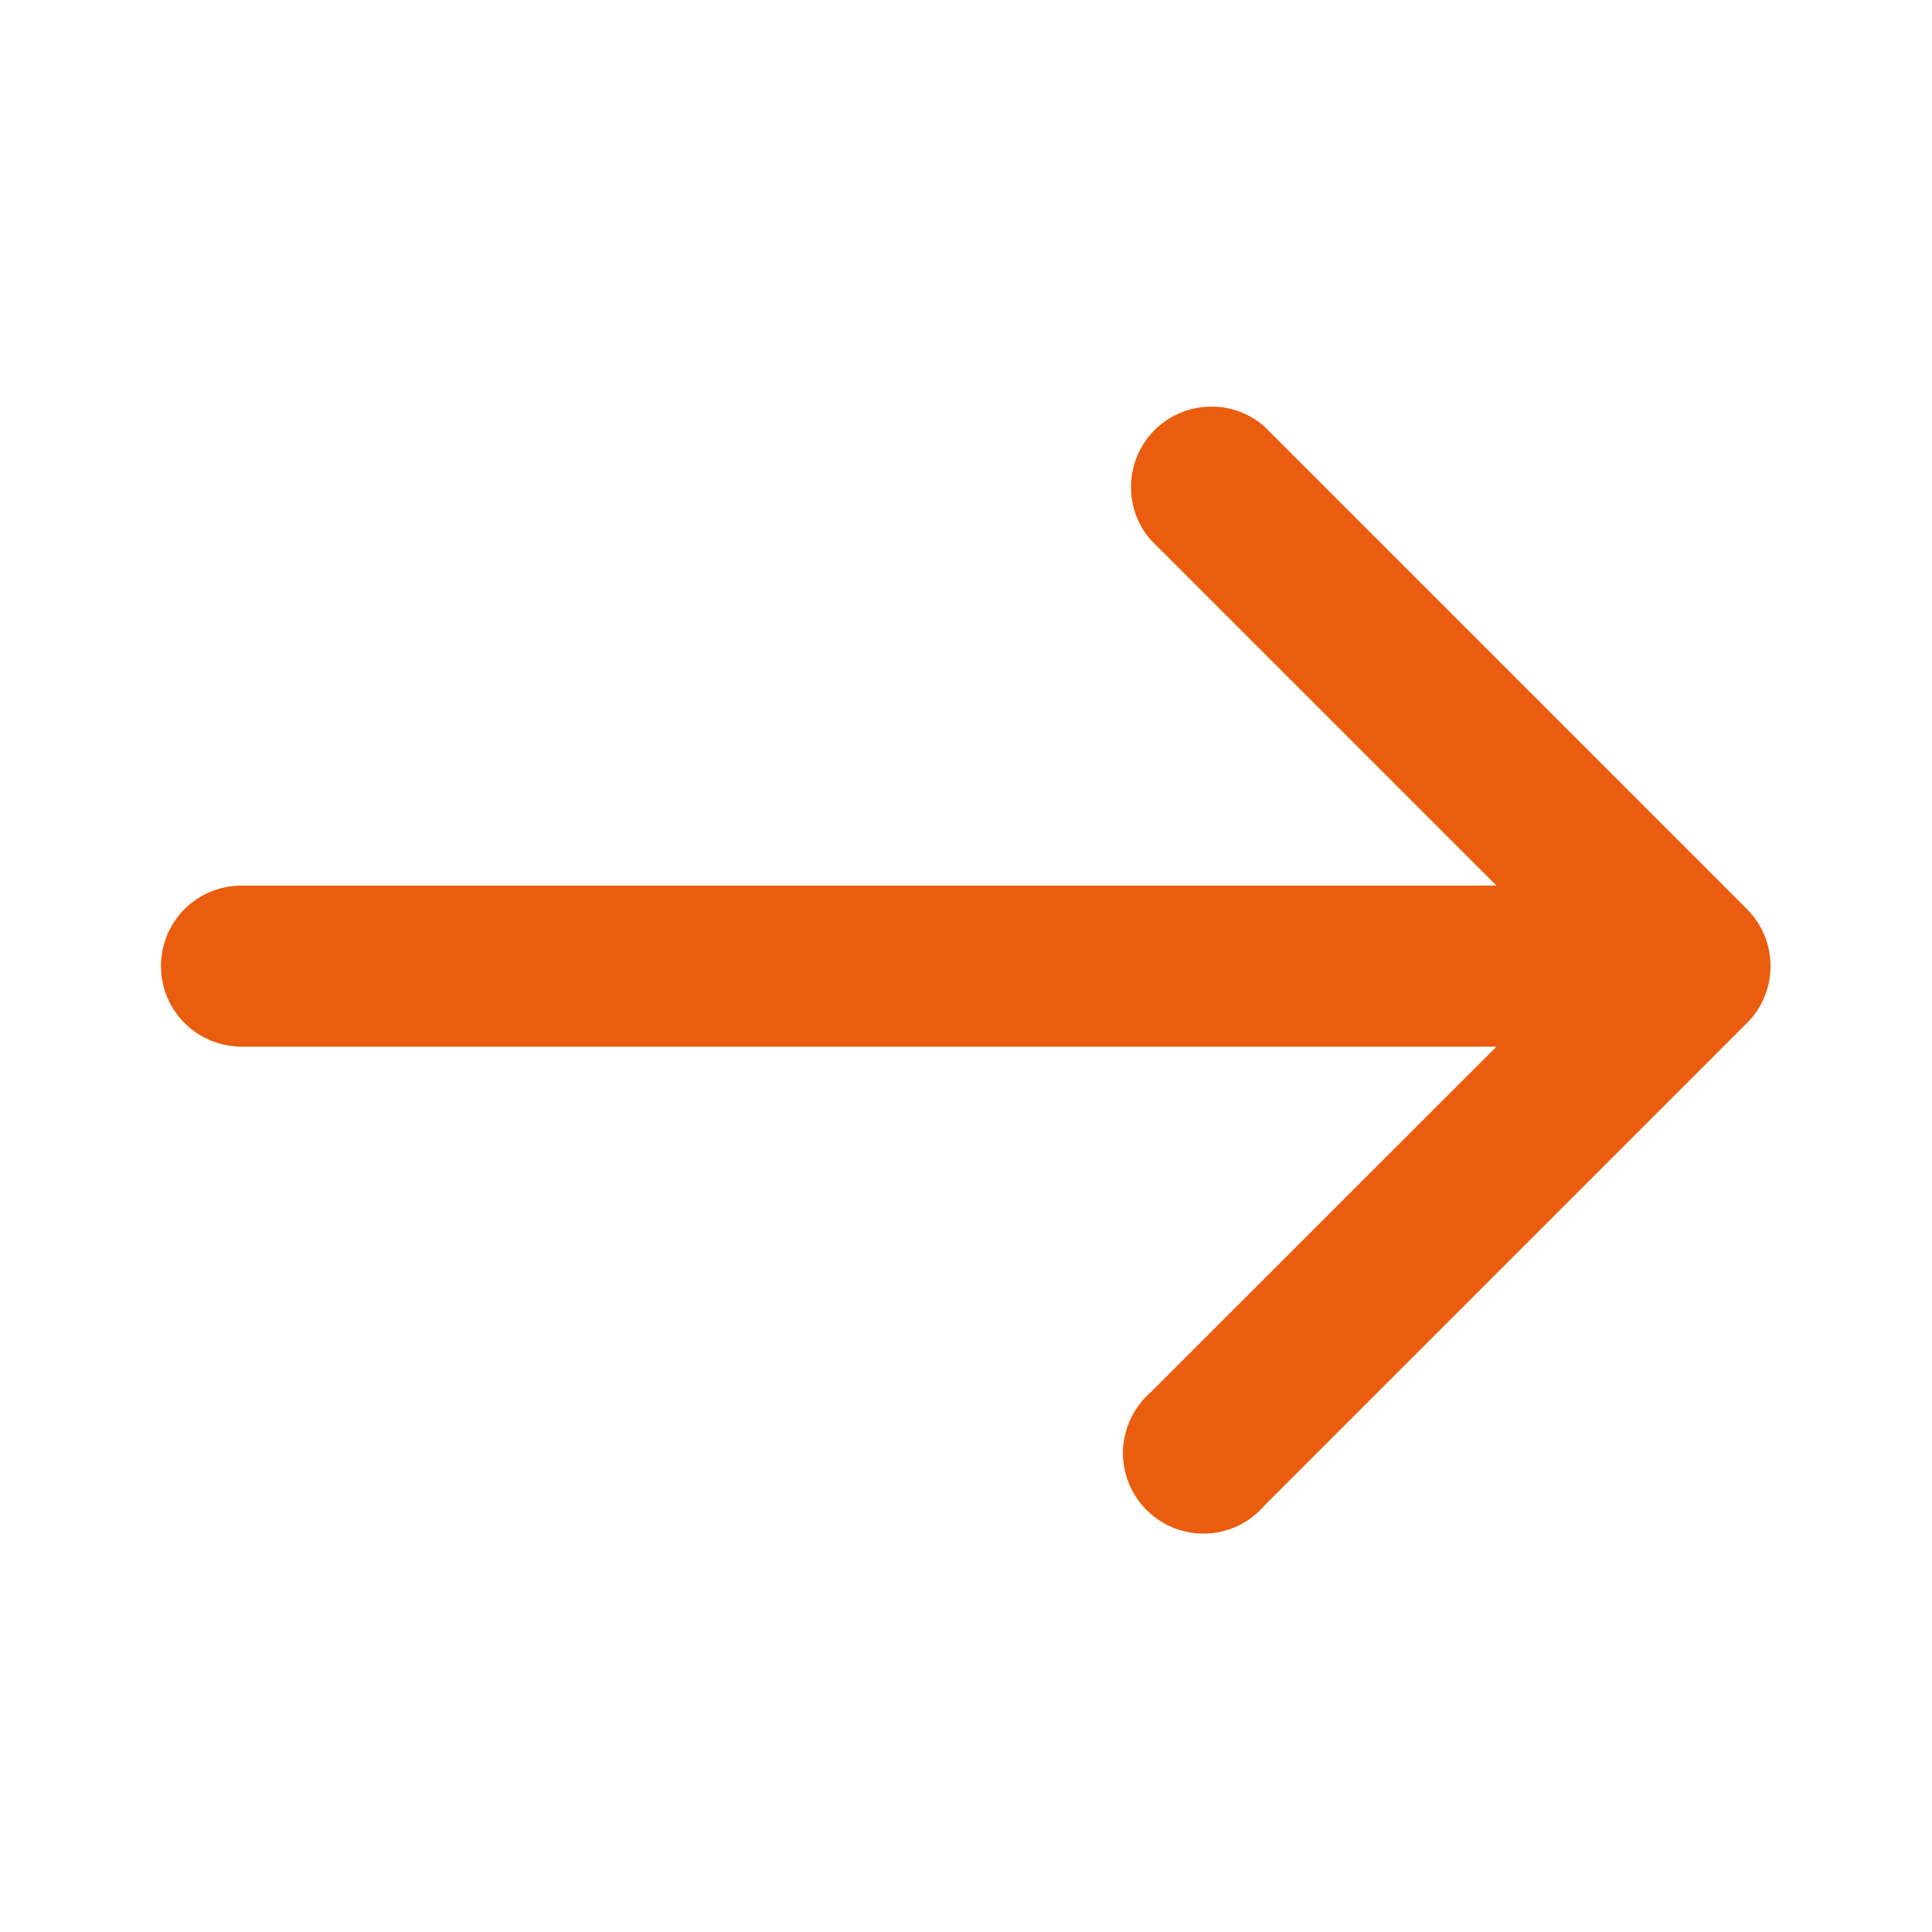
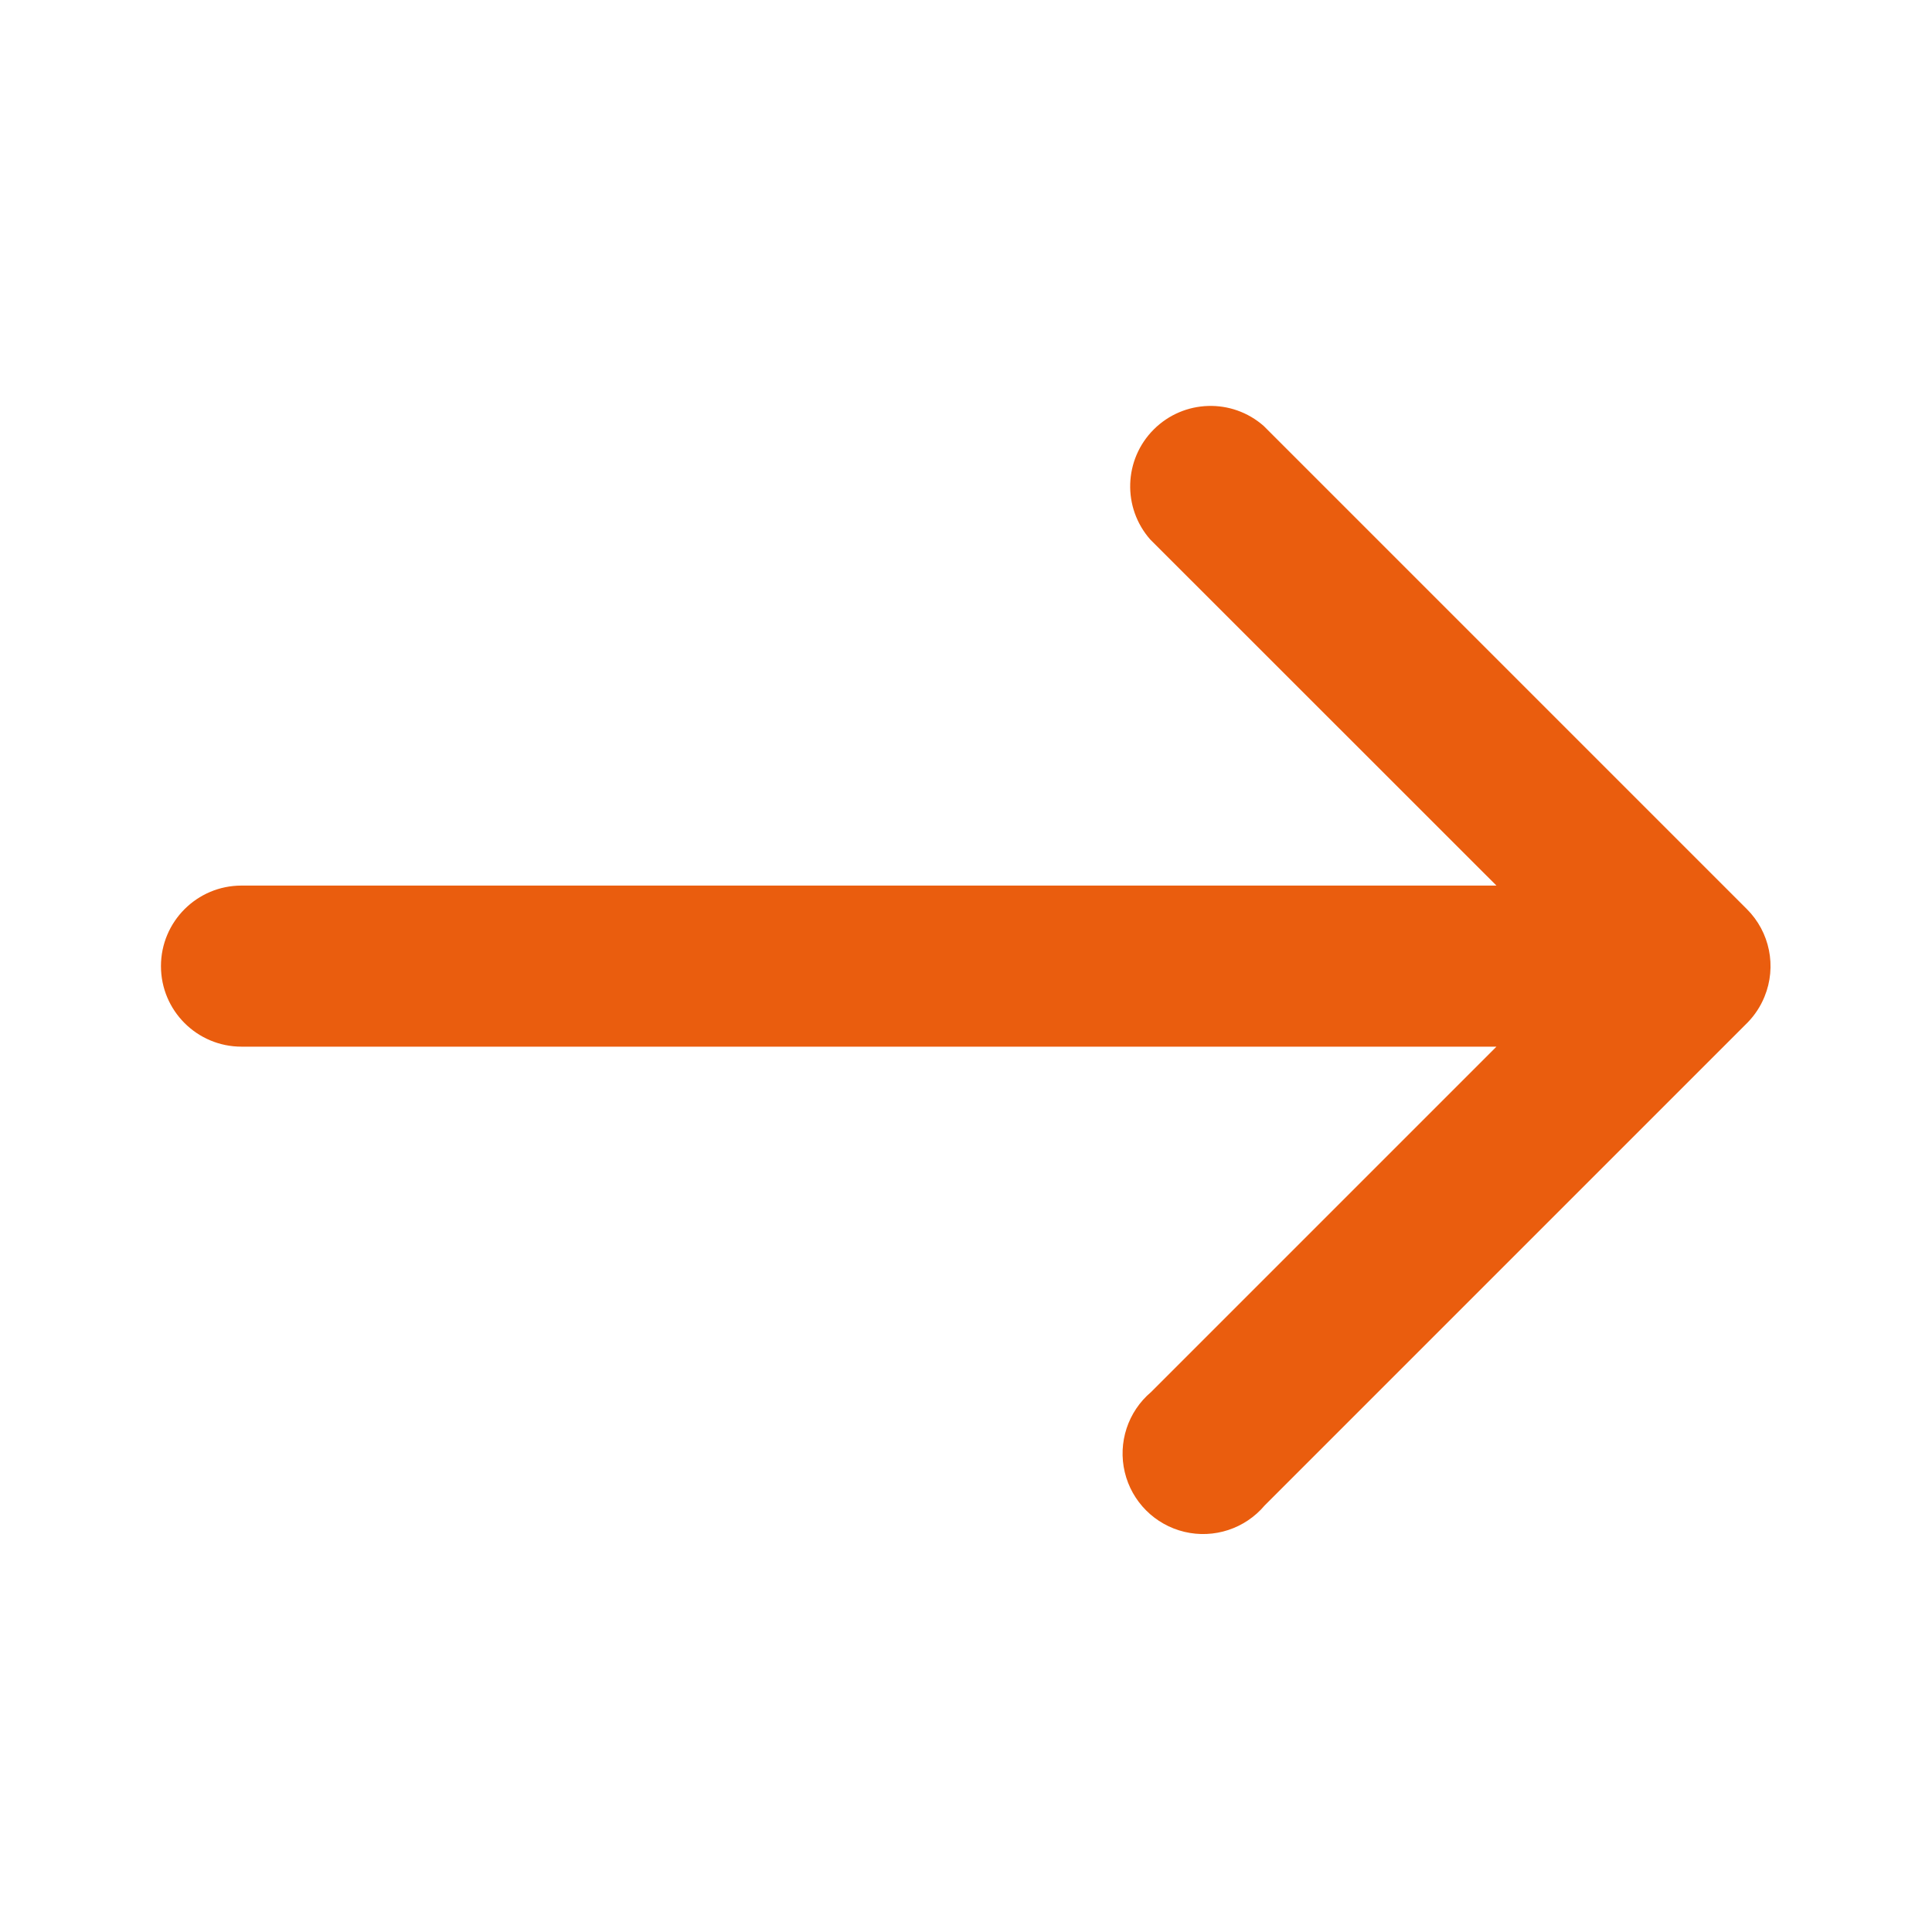
- <svg xmlns="http://www.w3.org/2000/svg" width="16" height="16" viewBox="0 0 16 16" fill="none">
-   <path d="M14.613 8.254C14.663 8.132 14.676 7.998 14.65 7.869C14.624 7.739 14.56 7.62 14.466 7.527L10.466 3.527C10.339 3.418 10.175 3.361 10.007 3.368C9.839 3.374 9.68 3.444 9.561 3.562C9.443 3.681 9.373 3.84 9.367 4.008C9.36 4.176 9.417 4.34 9.526 4.467L12.393 7.334H2C1.823 7.334 1.653 7.404 1.528 7.529C1.403 7.654 1.333 7.824 1.333 8.001C1.333 8.178 1.403 8.347 1.528 8.472C1.653 8.597 1.823 8.668 2 8.668H12.393L9.533 11.527C9.463 11.587 9.407 11.661 9.367 11.743C9.327 11.826 9.304 11.916 9.3 12.008C9.297 12.1 9.312 12.191 9.346 12.277C9.379 12.363 9.43 12.44 9.495 12.505C9.56 12.57 9.638 12.621 9.723 12.655C9.809 12.688 9.901 12.704 9.992 12.7C10.084 12.697 10.174 12.674 10.257 12.634C10.34 12.594 10.413 12.537 10.473 12.467L14.473 8.467C14.533 8.406 14.581 8.334 14.613 8.254Z" fill="#EA5D0E" />
+ <svg xmlns="http://www.w3.org/2000/svg" width="16" height="16" fill="none">
+   <path d="M14.613 8.254a.667.667 0 00-.147-.726l-4-4a.666.666 0 00-.94.94l2.867 2.866H2a.667.667 0 100 1.334h10.393l-2.86 2.86a.667.667 0 10.94.94l4-4a.666.666 0 00.14-.214z" fill="#EA5D0E" />
</svg>
